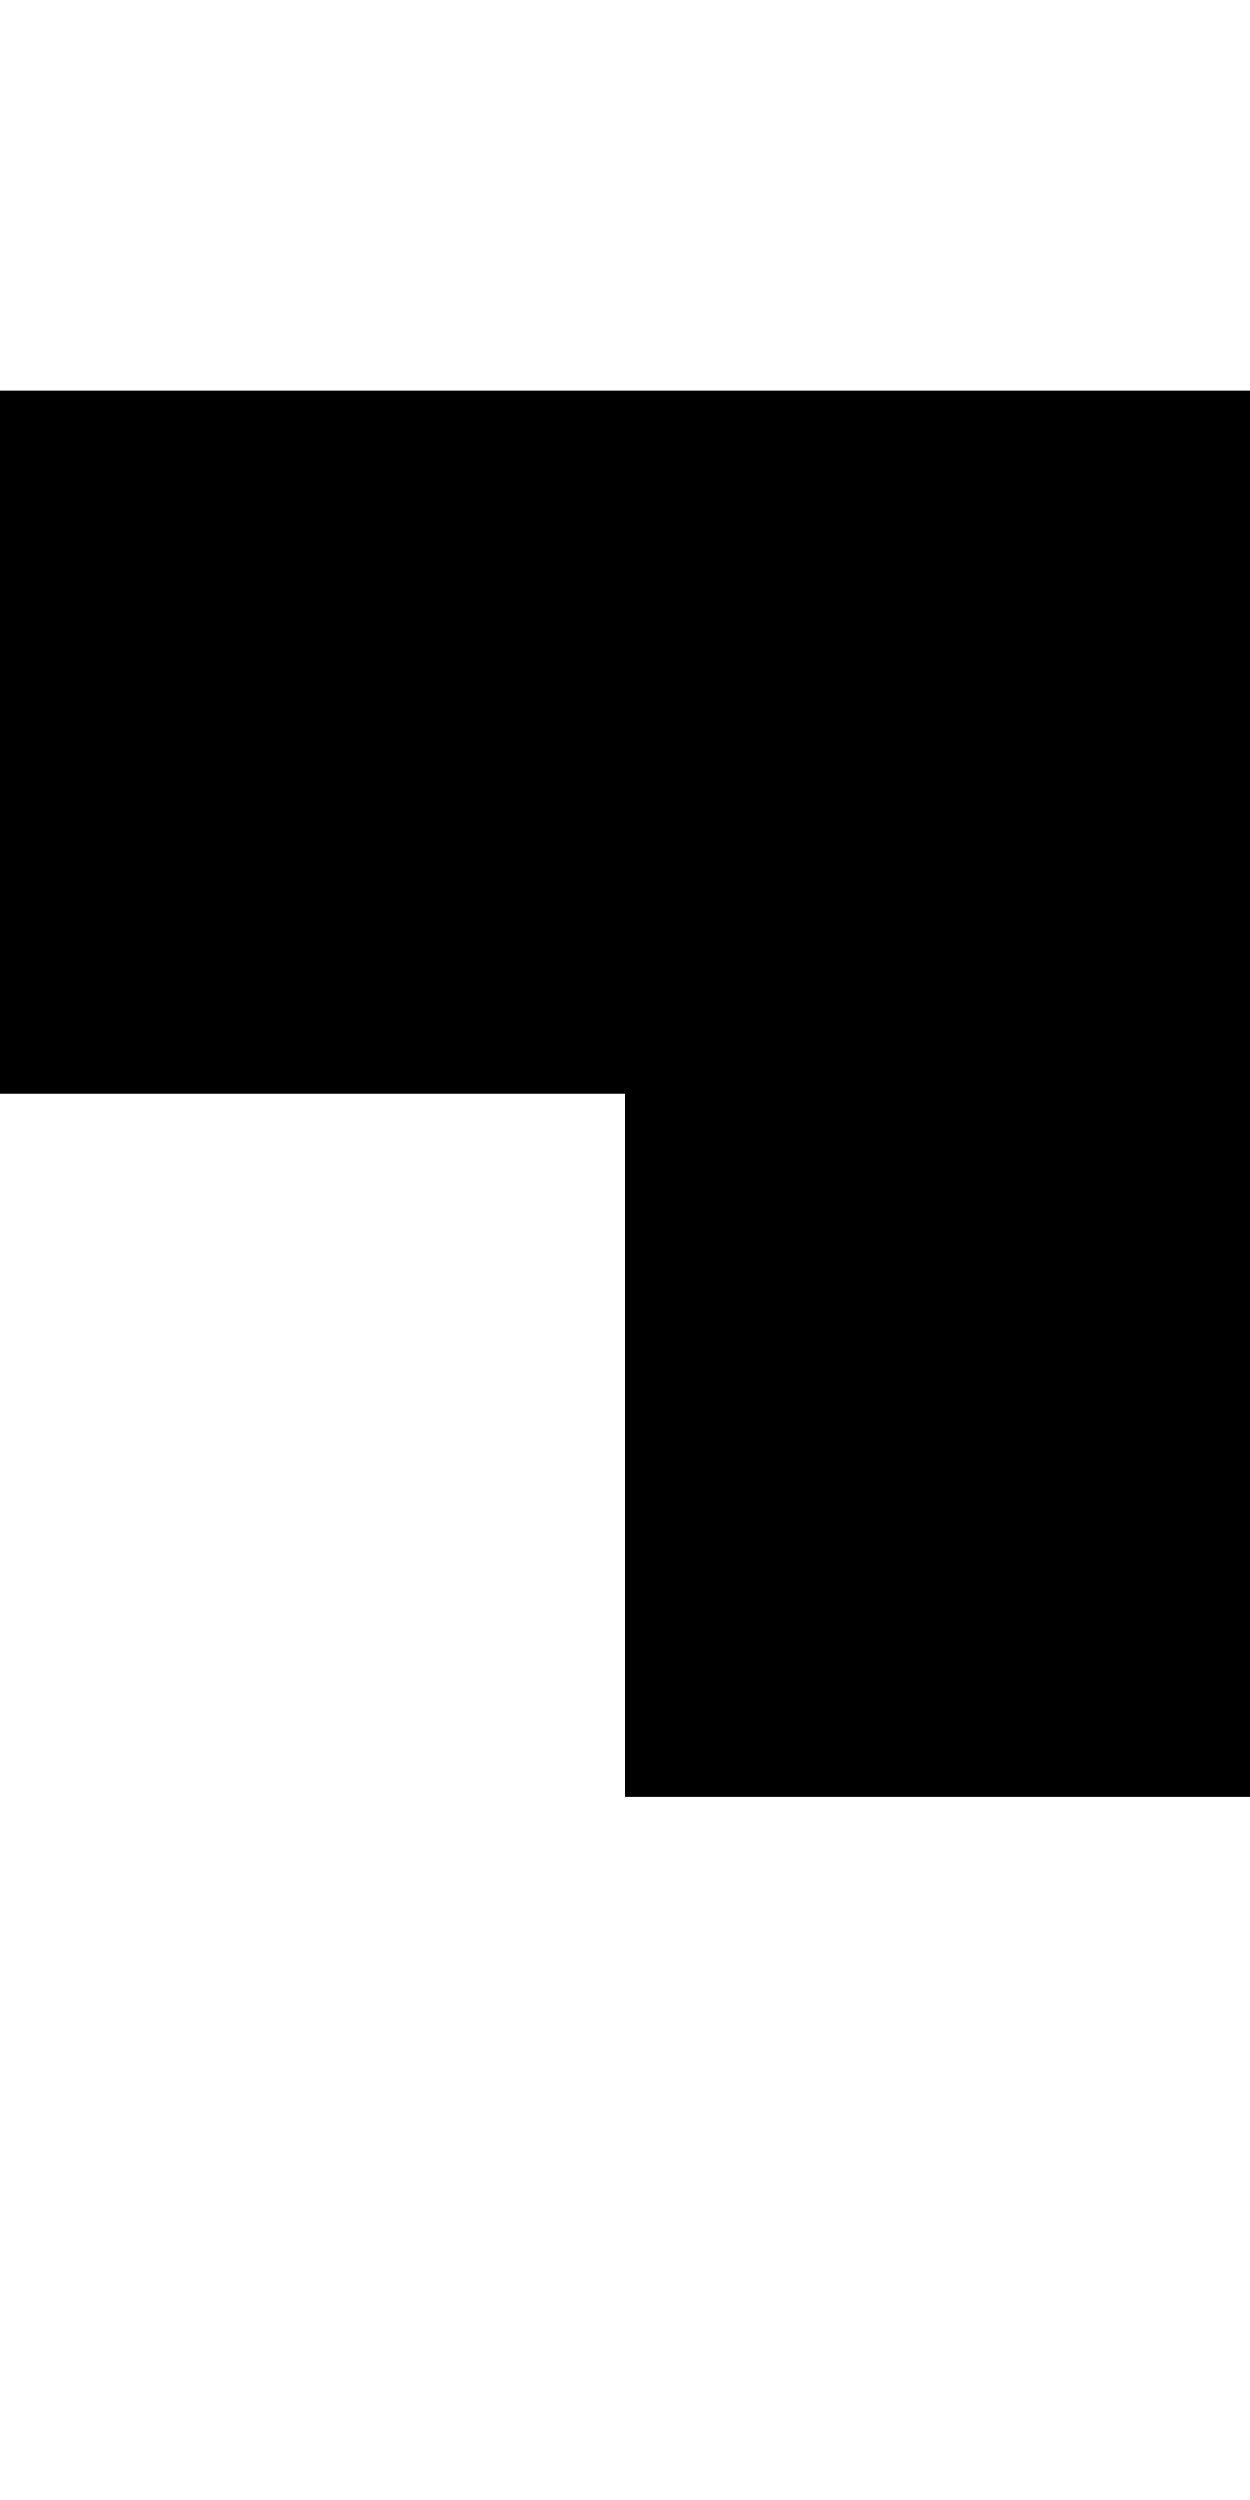
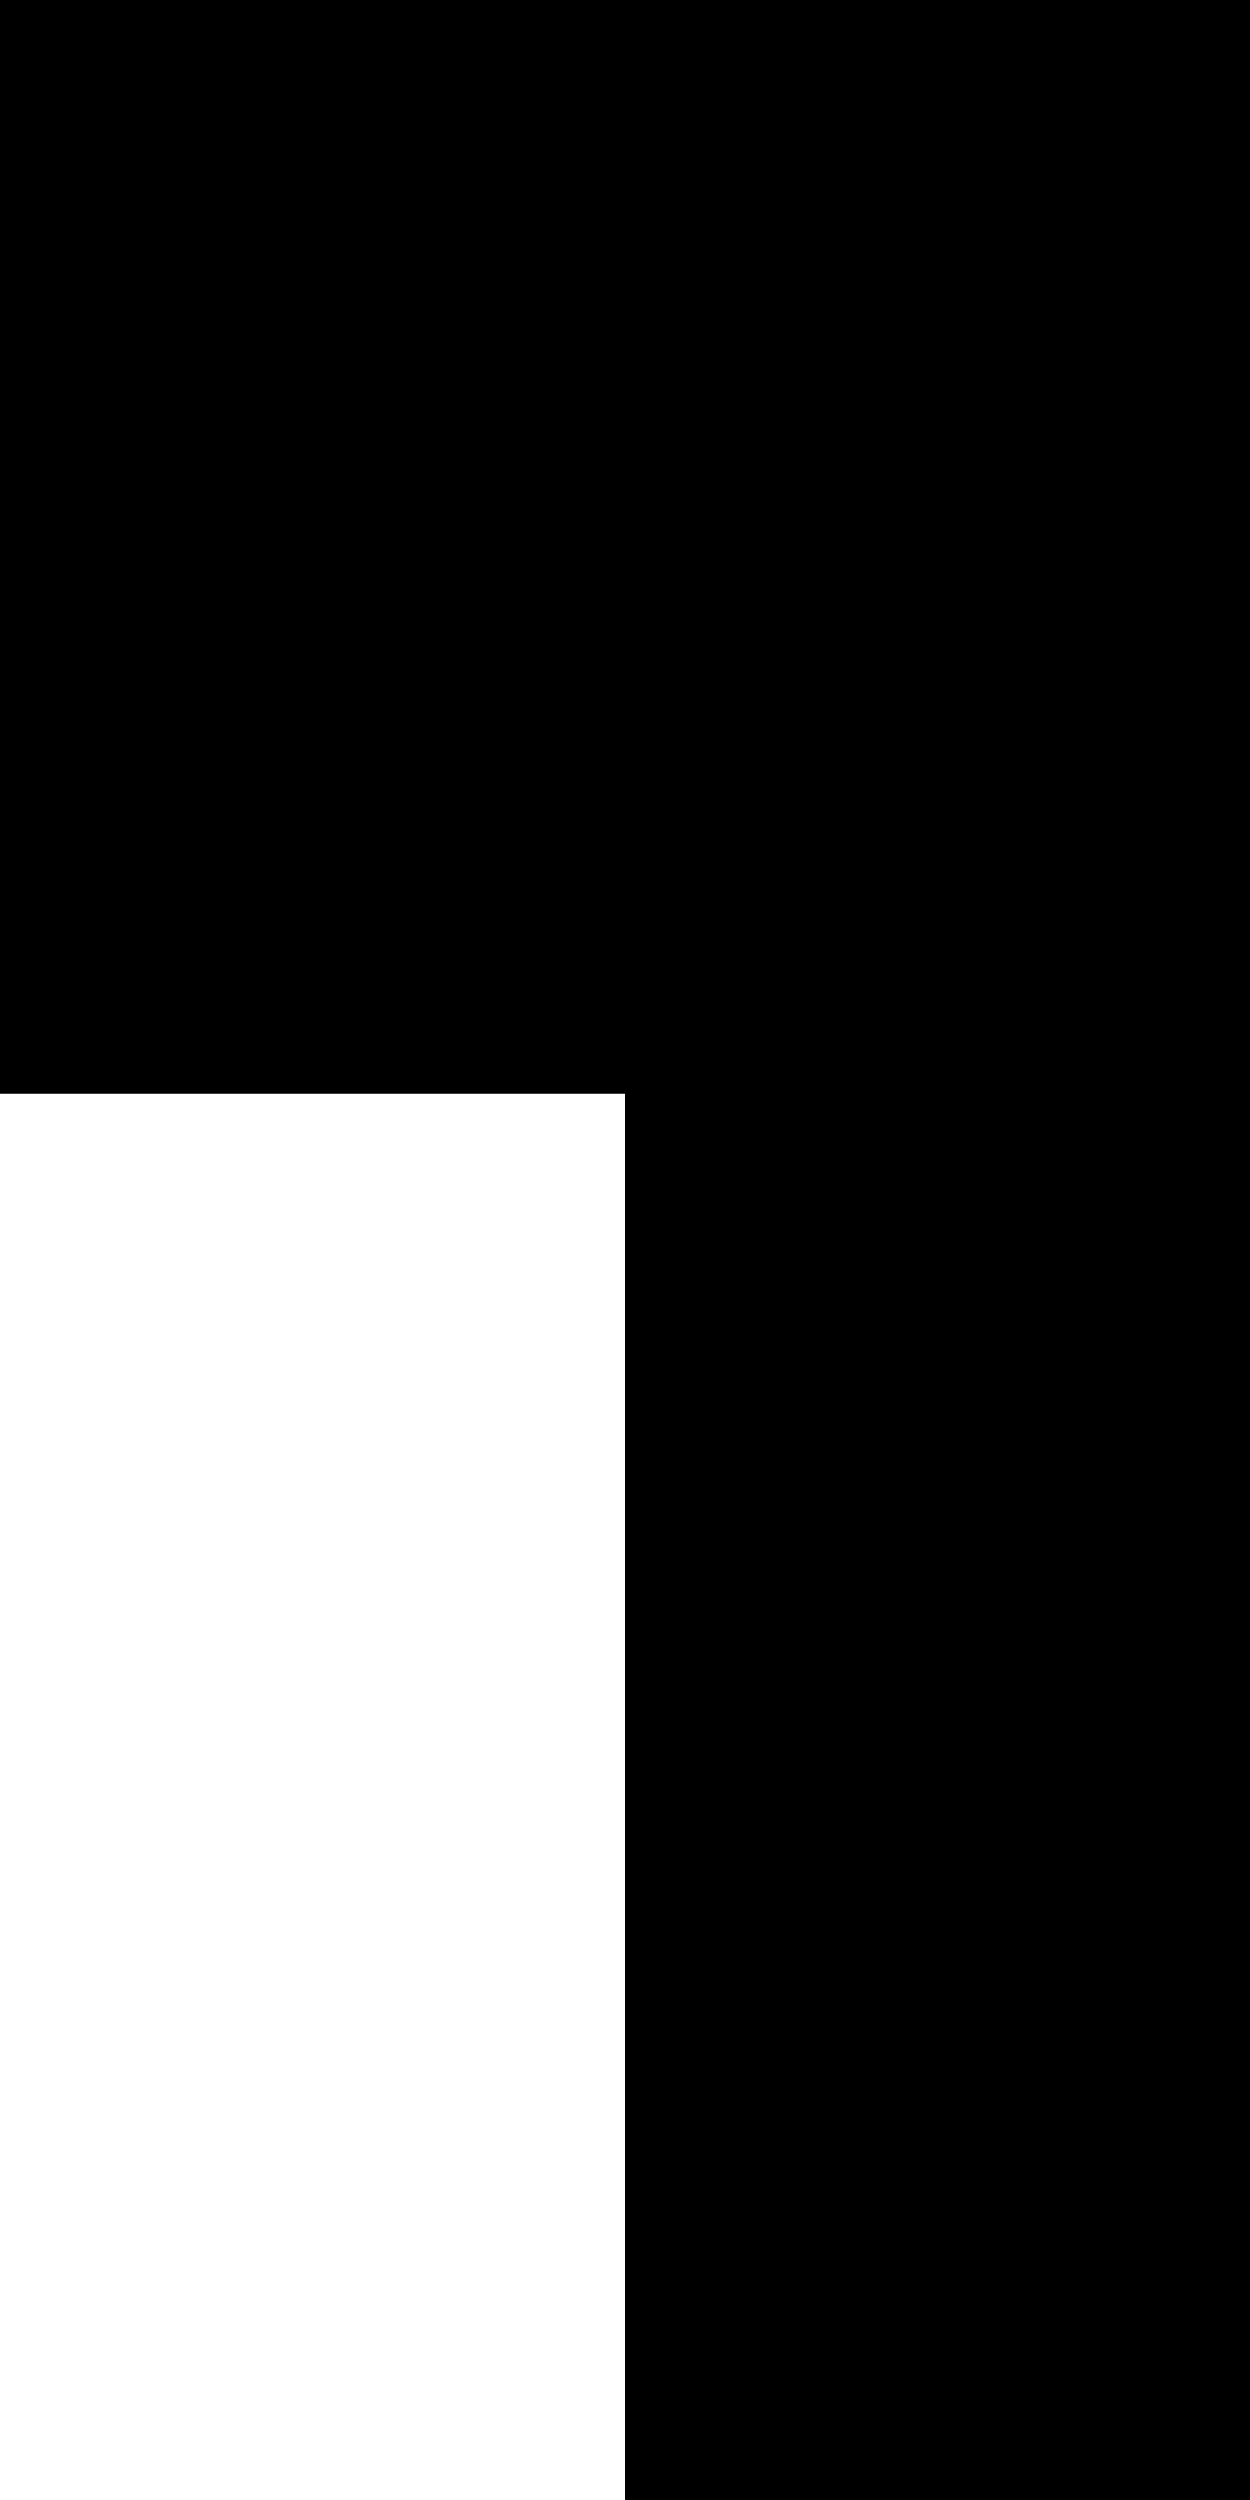
- <svg xmlns="http://www.w3.org/2000/svg" id="svg3355" height="2048" width="1024" version="1.1">
+ <svg xmlns="http://www.w3.org/2000/svg" version="1.1" width="1024" height="2048" id="svg3355">
  <defs id="defs3357" />
-   <path d="M -64,320 H 1088 V 1472 H 512 V 896 H -64 Z" id="path3157-2-7-0" style="display:inline;fill:#000000;fill-opacity:1;stroke:none" />
+   <path style="display:inline;fill:#000000;fill-opacity:1;stroke:none" id="path3157-2-7-0" d="M -64,-384 H 1088 V 2176 H 512 V 896 H -64 Z" />
</svg>
